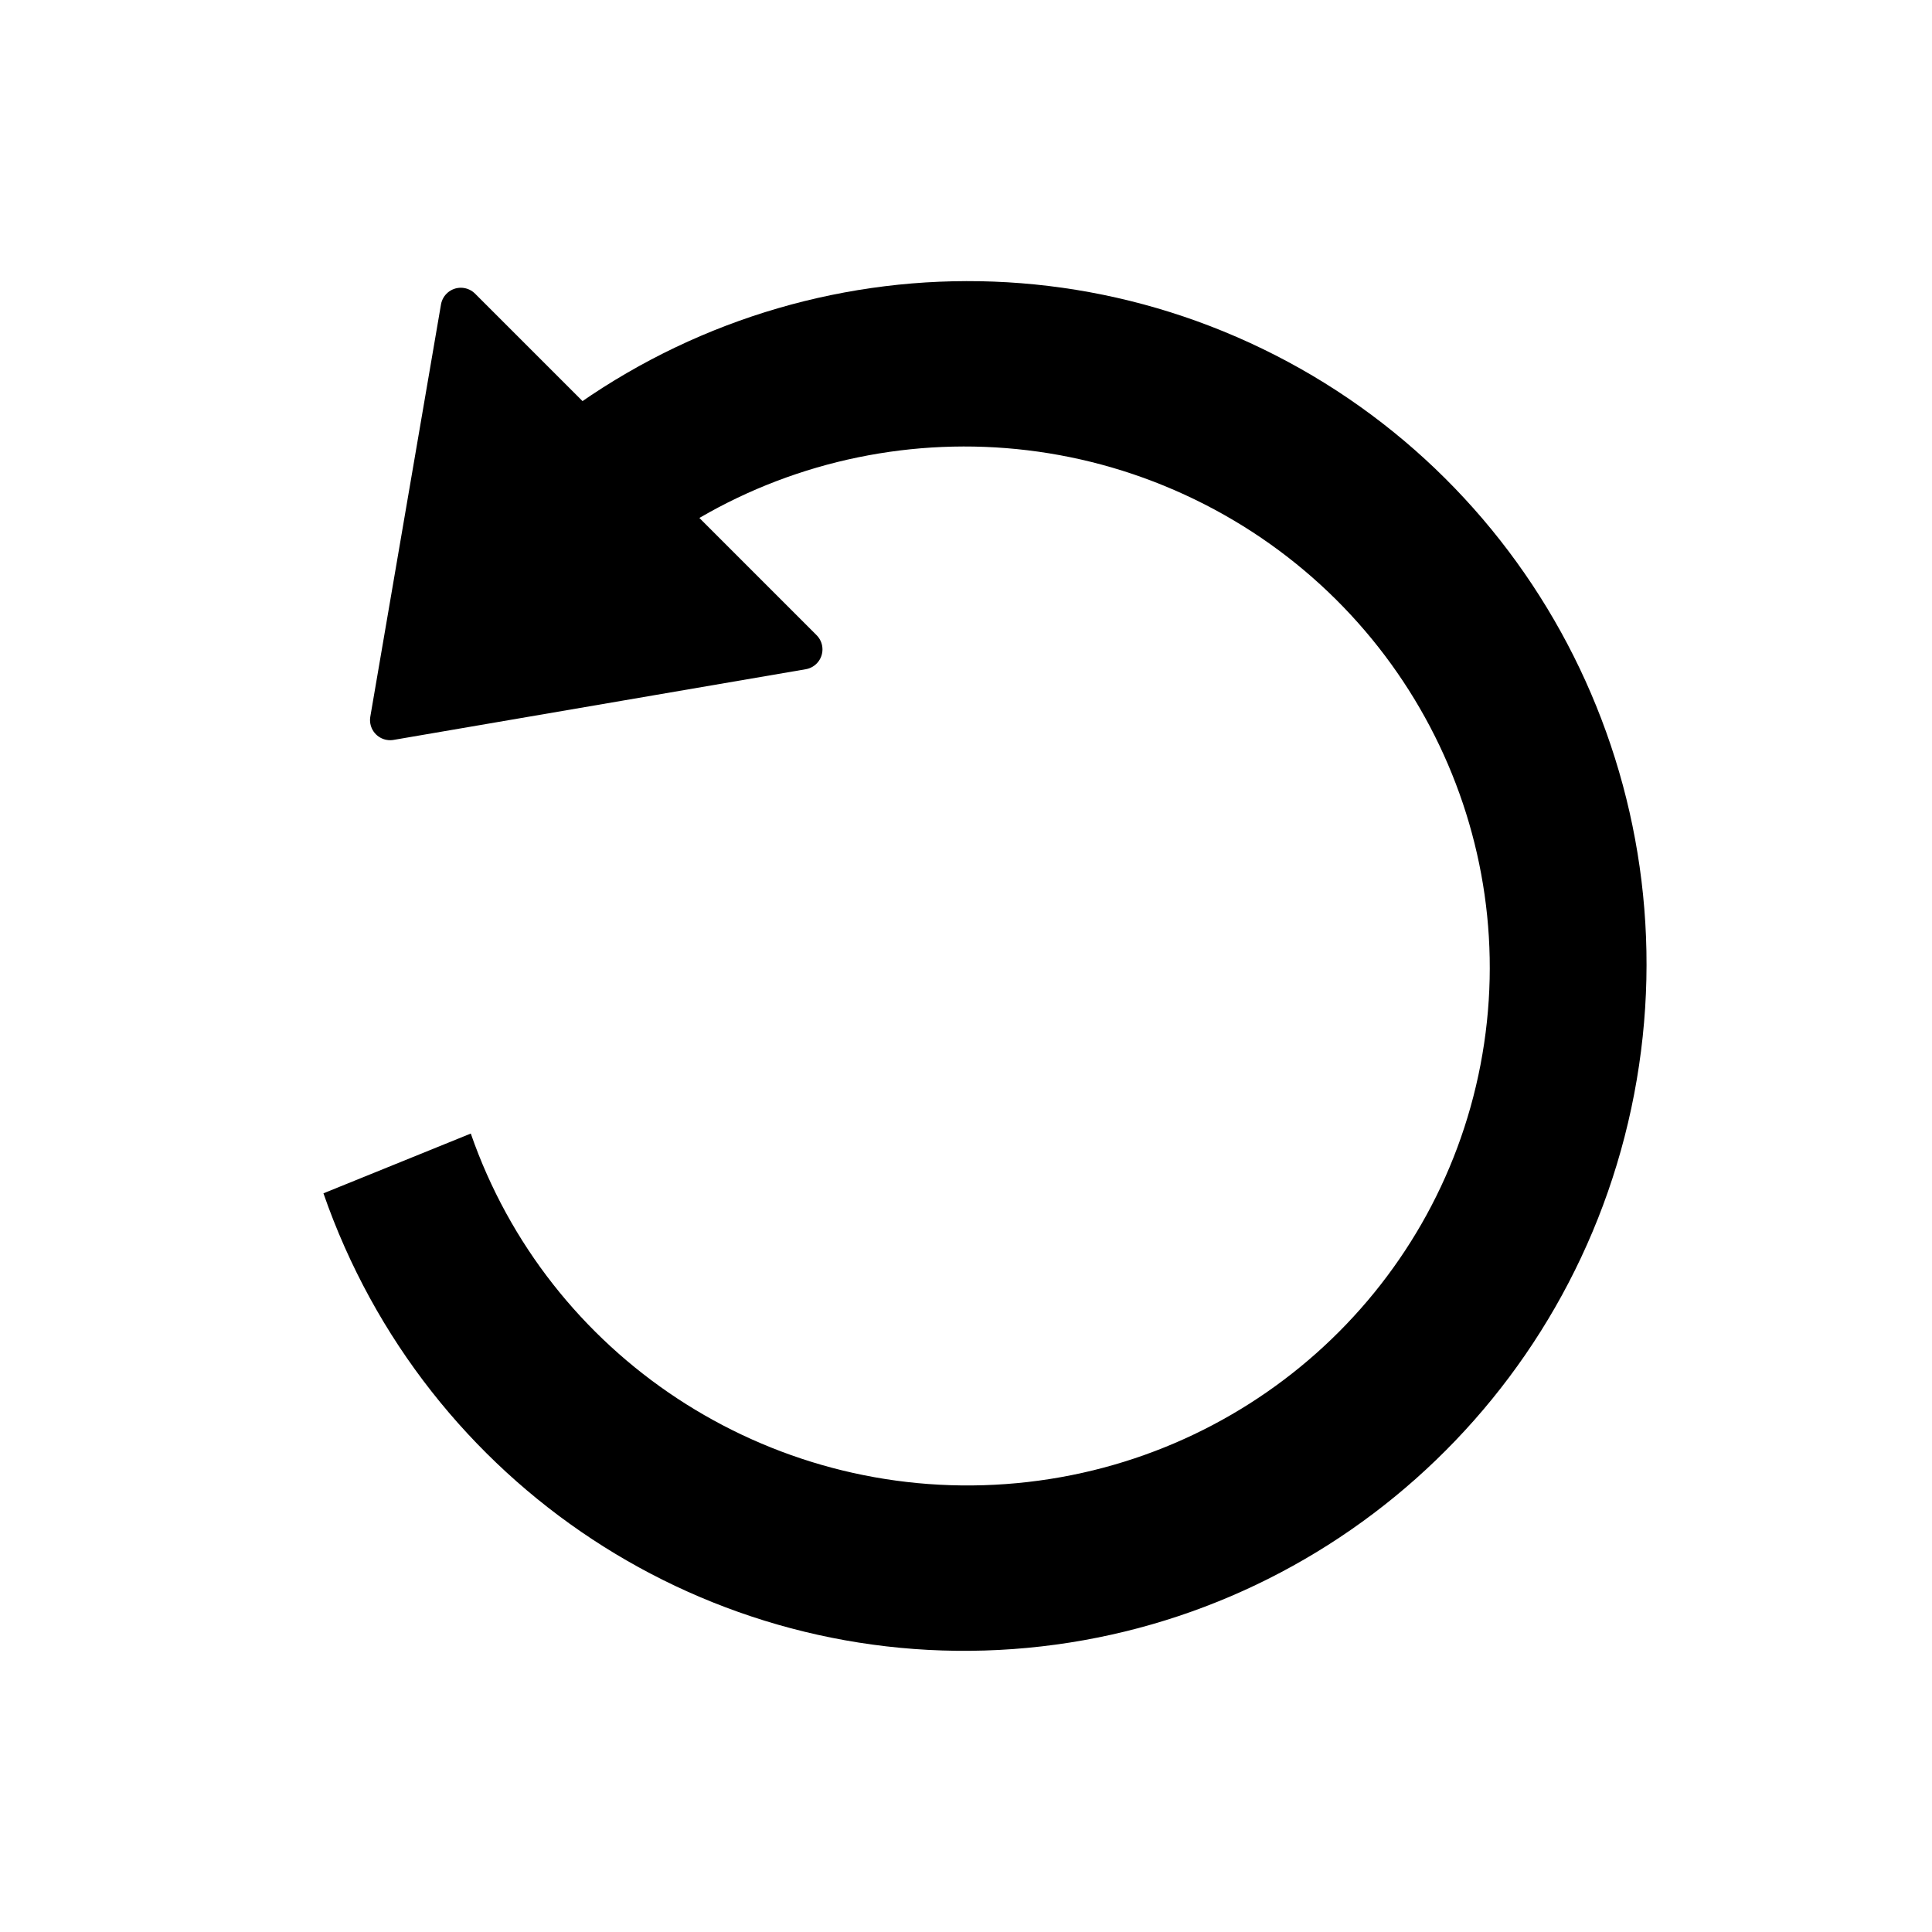
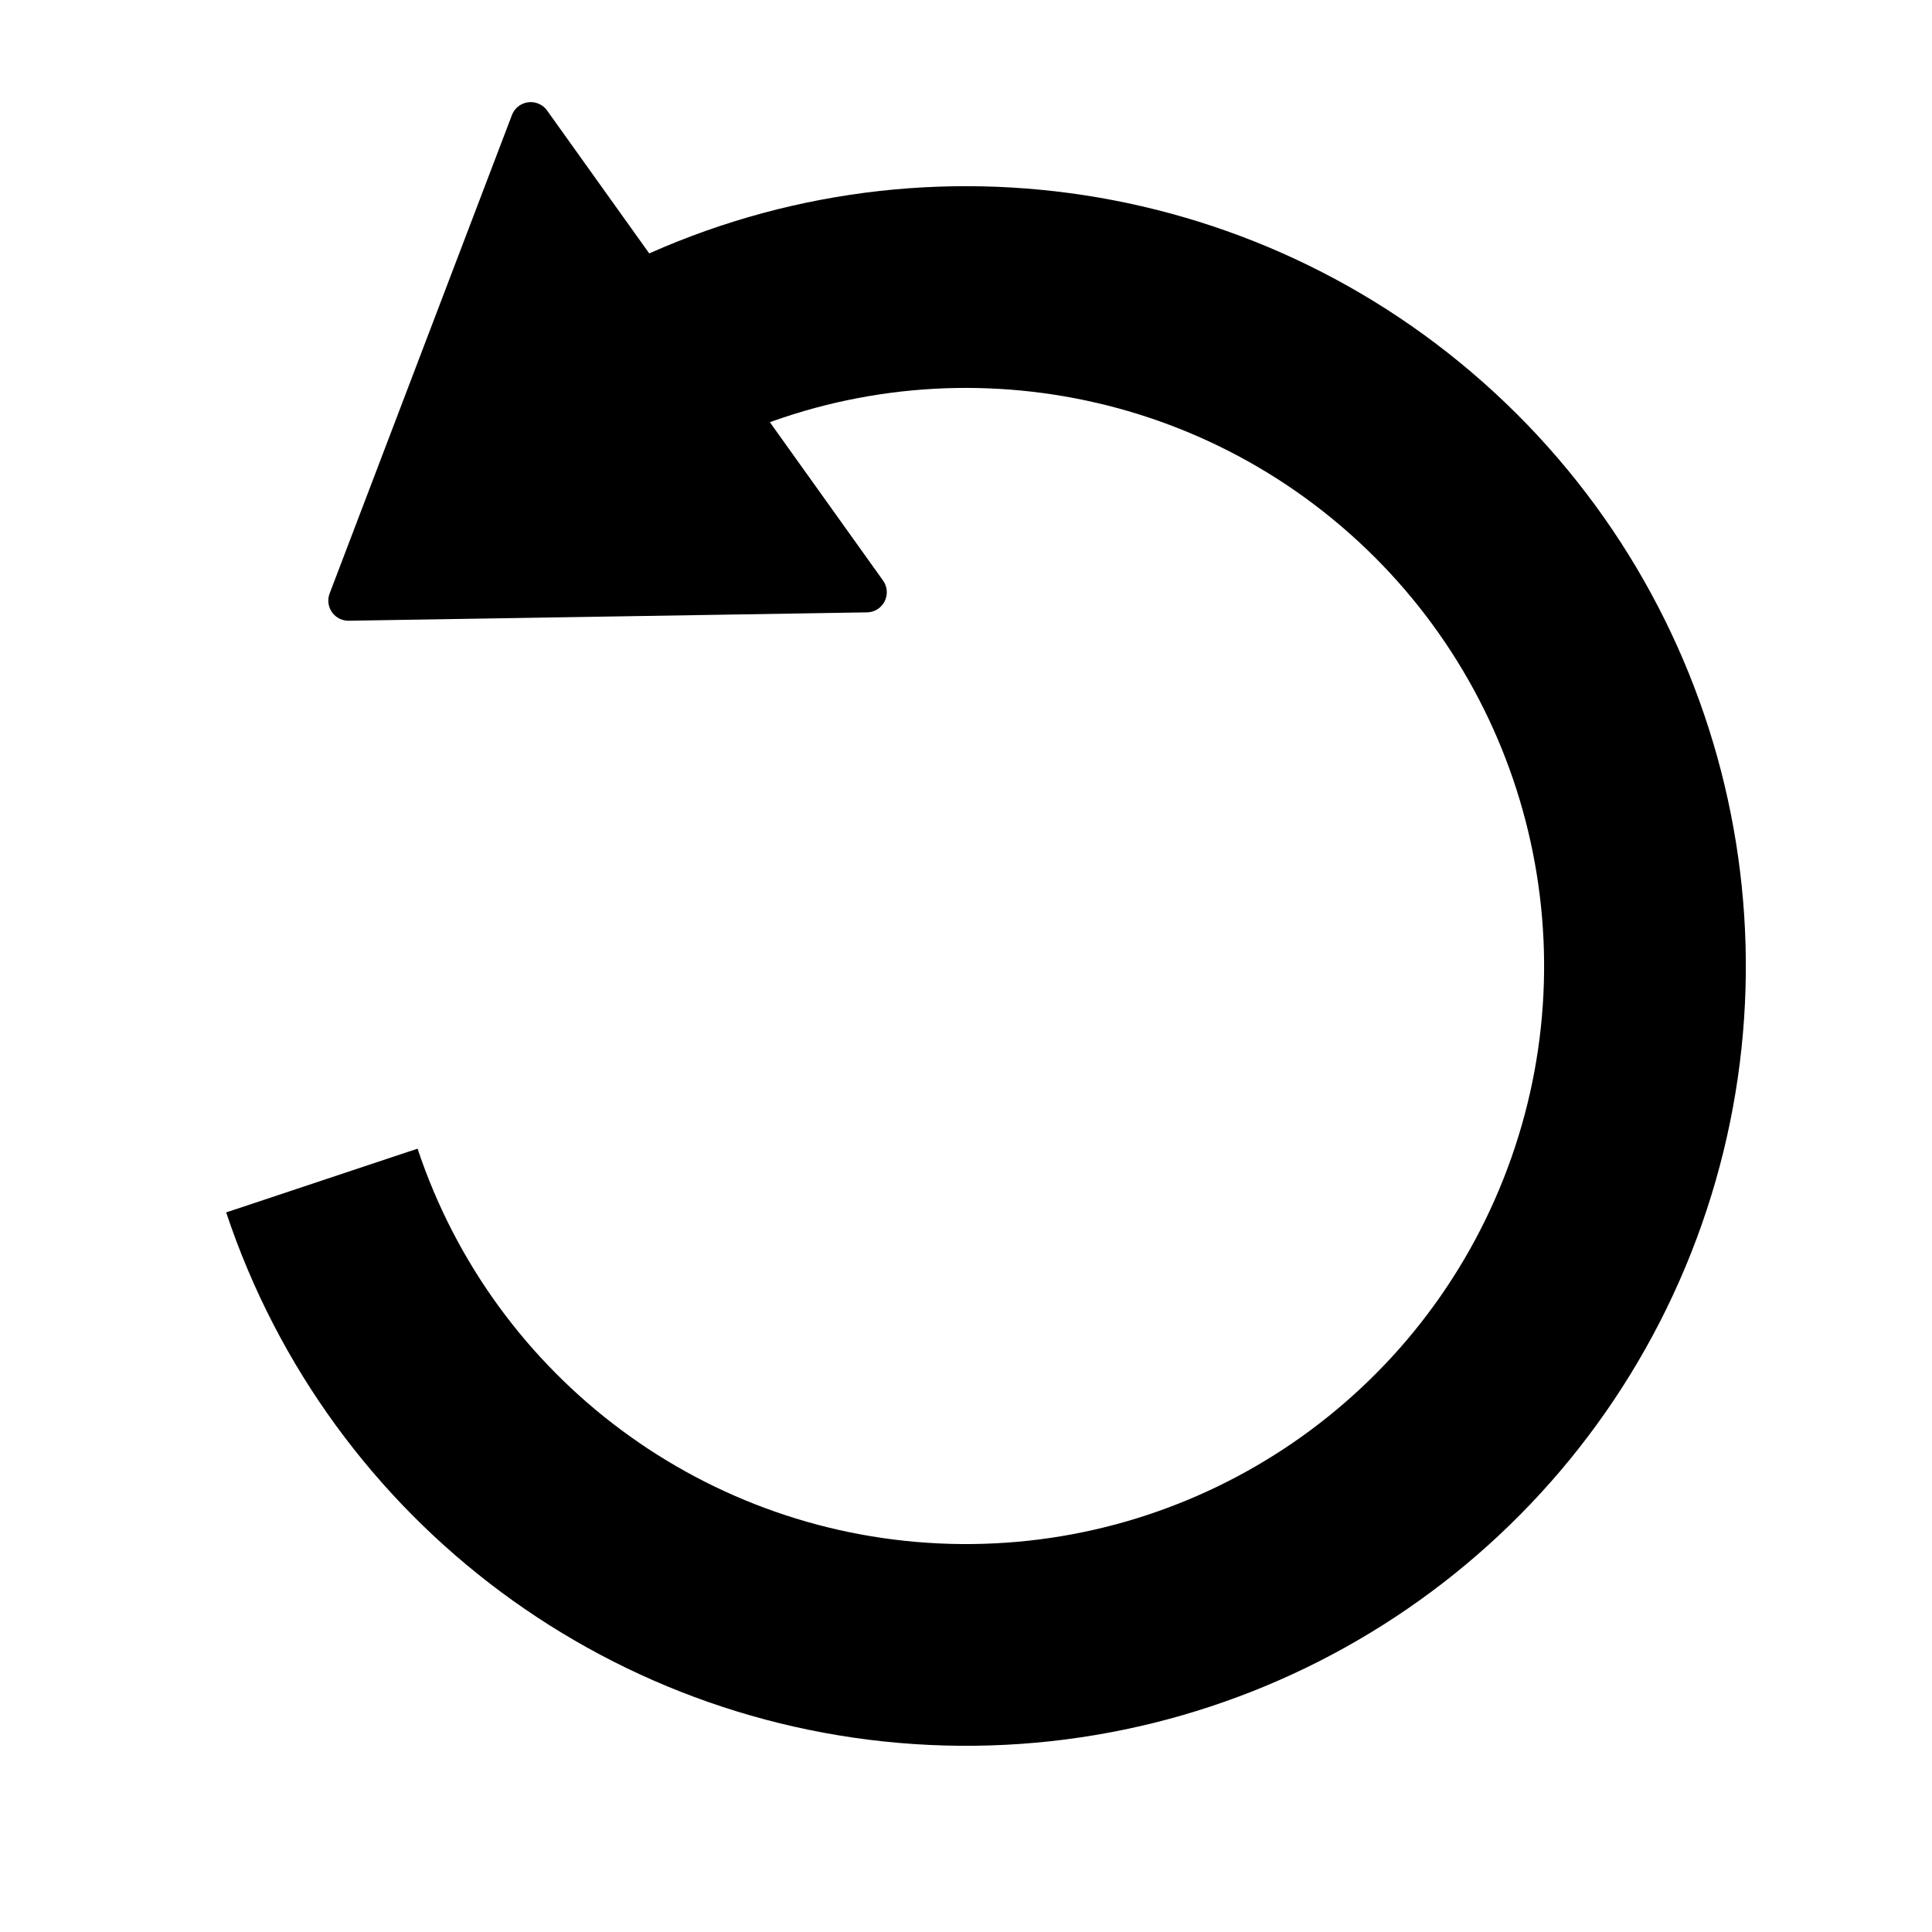
<svg xmlns="http://www.w3.org/2000/svg" width="48px" height="48px" id="svg2985" version="1.1">
  <defs id="defs2987" />
  <g id="layer1">
-     <path style="fill:none;stroke:#000000;stroke-width:4.225;stroke-miterlimit:4;stroke-opacity:1;stroke-dasharray:none" id="path3004" d="M 13.94,35.619 A 15.354,16.263 0 1 1 29.294,35.619" transform="matrix(-0.1835511,0.9569103,-0.9034184,-0.1732905,47.42209,7.045855)" />
-     <path style="fill:#000000;fill-opacity:1;stroke:#000000;stroke-width:1;stroke-linejoin:round;stroke-miterlimit:4;stroke-opacity:1;stroke-dasharray:none" d="M 9.693,17.89 19.934,16.134 11.449,7.649 z" id="path3756" />
+     <path style="fill:none;stroke:#000000;stroke-width:5.012;stroke-miterlimit:4;stroke-dasharray:none;stroke-opacity:1" id="path3004" transform="matrix(-0.8519368,-0.5236445,0.5236411,-0.851939,0,0)" d="M -18.406,0.555 A 16.868,16.868 0 0 1 -35.943,8.733 16.868,16.868 0 0 1 -49.626,-4.95 a 16.868,16.868 0 0 1 8.178,-17.537 16.868,16.868 0 0 1 19.277,1.687" />
+     <path style="fill:#000000;fill-opacity:1;fill-rule:evenodd;stroke:#000000;stroke-width:1px;stroke-linecap:butt;stroke-linejoin:round;stroke-opacity:1" d="M 13.186,3.037 21.532,14.714 8.657,14.922 Z" id="path4146" />
  </g>
</svg>
